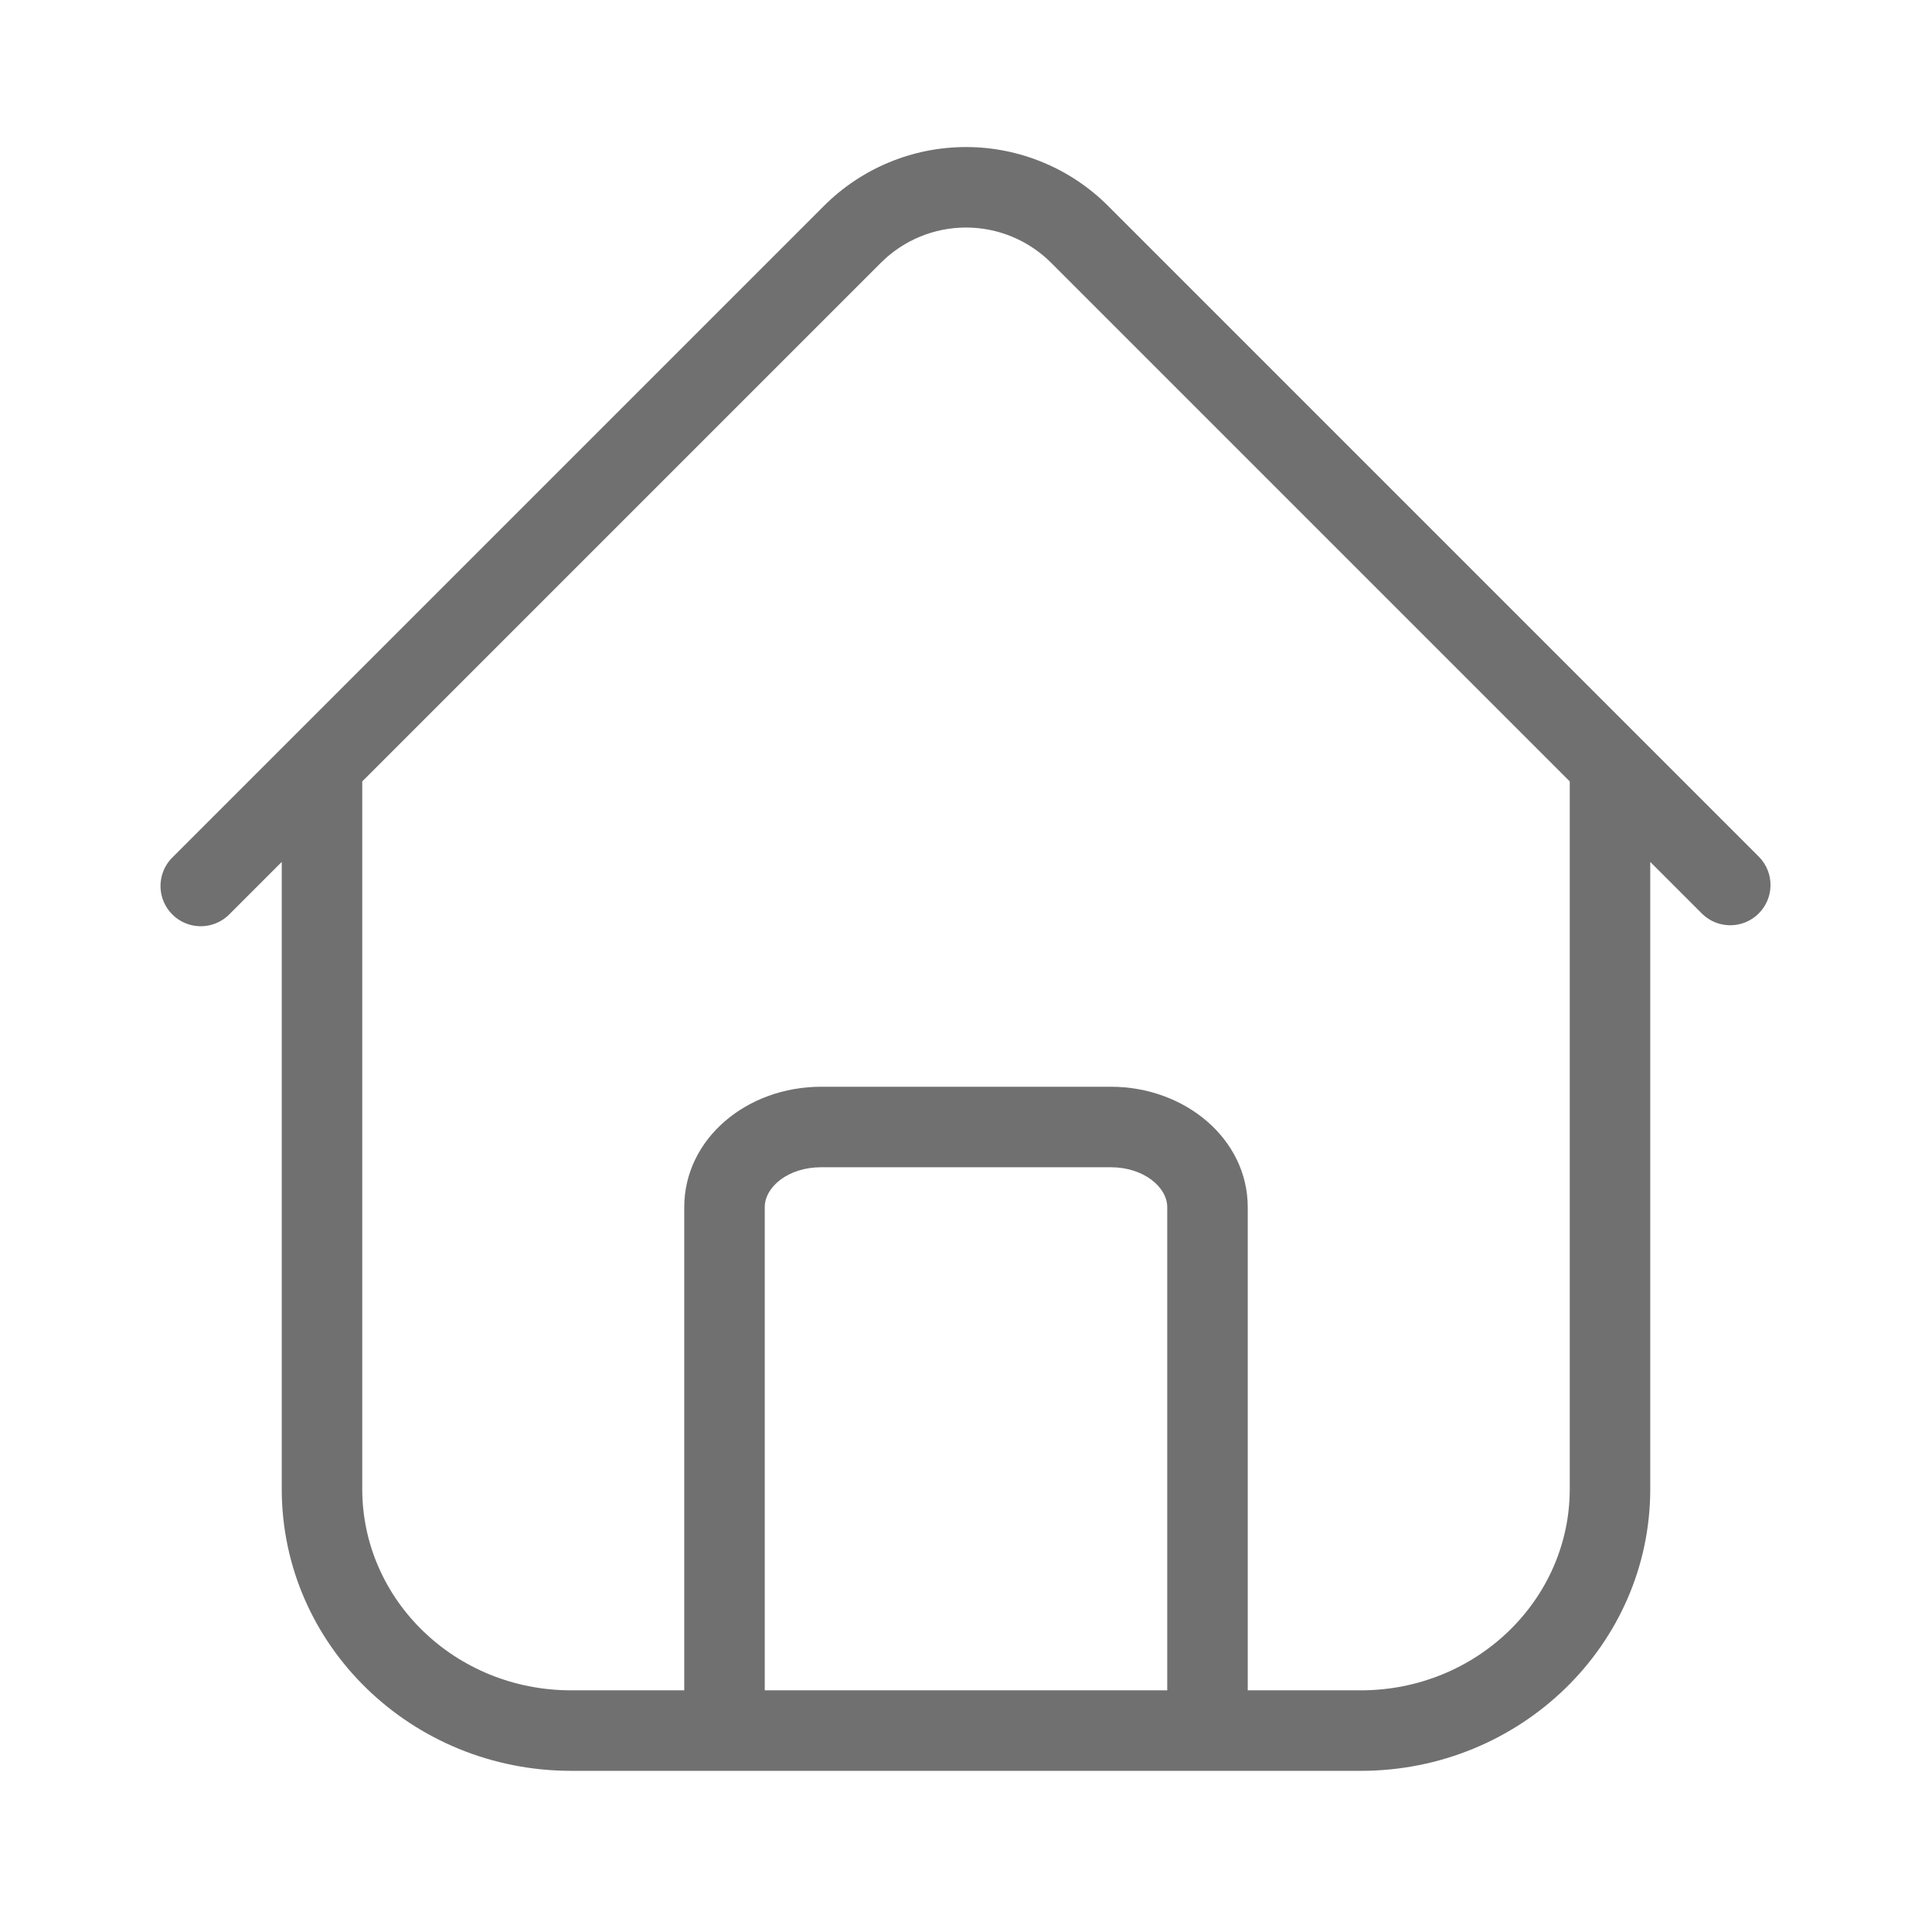
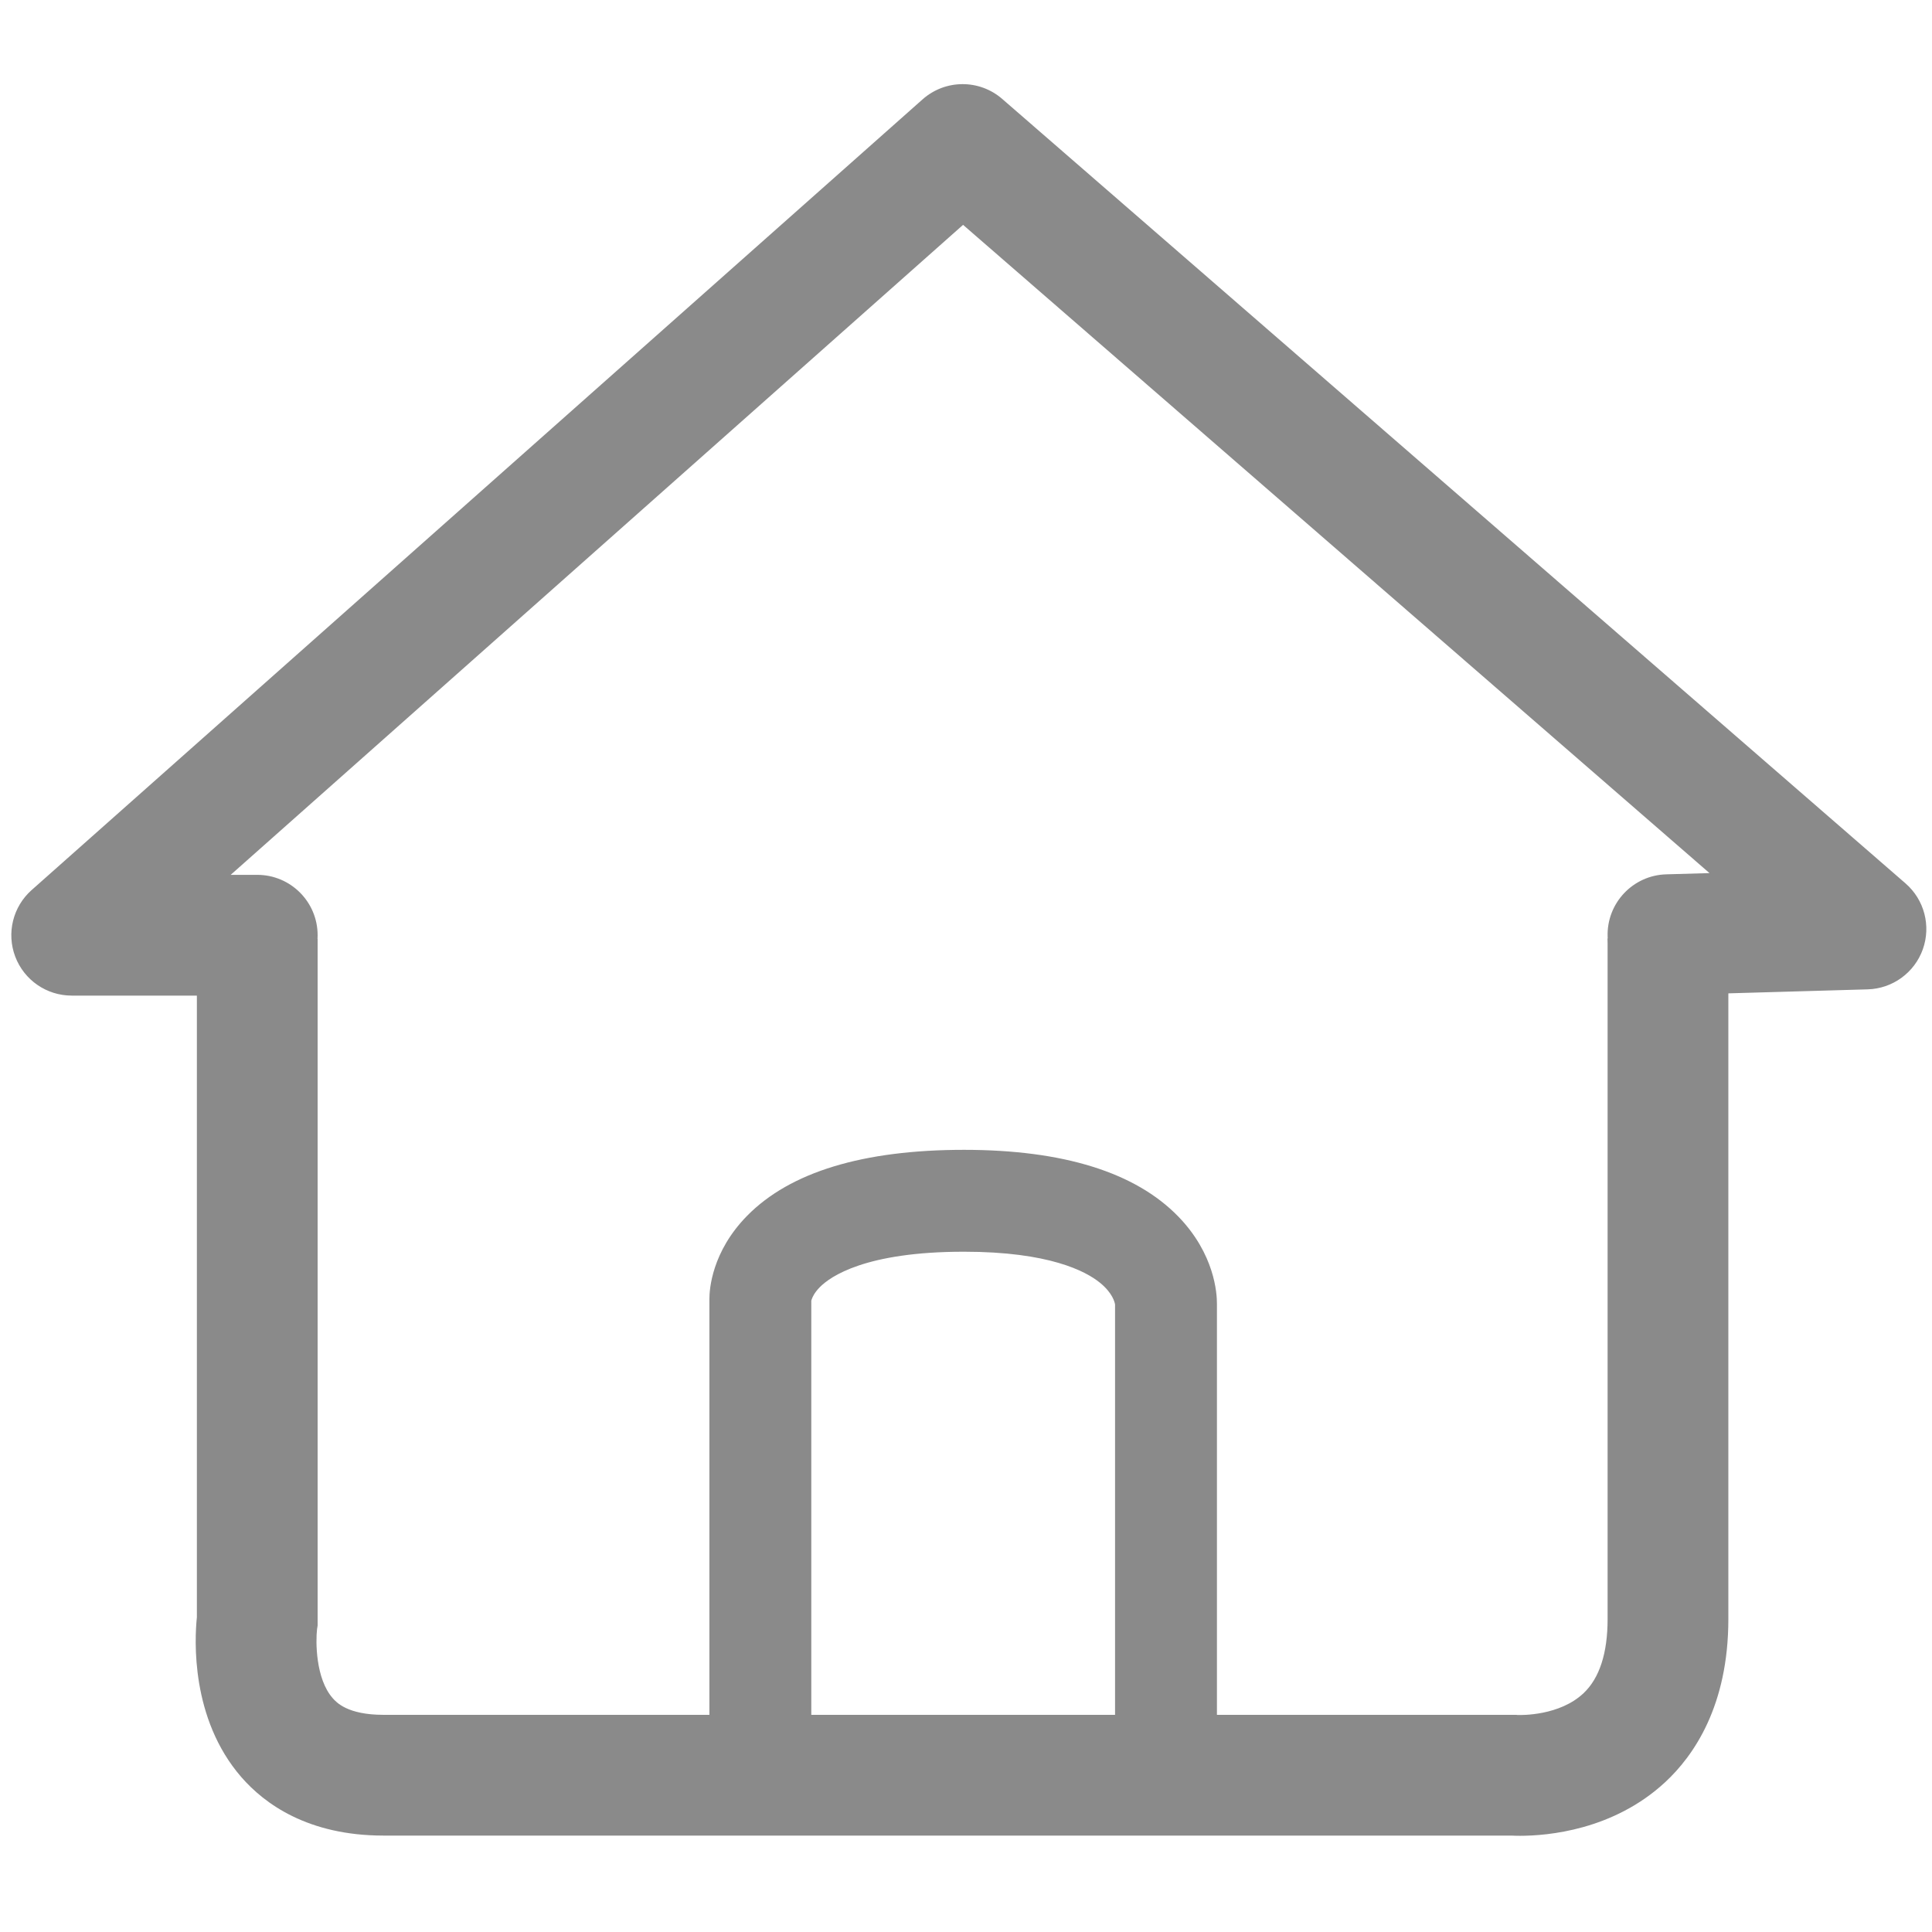
- <svg xmlns="http://www.w3.org/2000/svg" t="1515032644044" class="icon" style="" viewBox="0 0 1024 1024" version="1.1" p-id="1078" width="32" height="32">
+ <svg xmlns="http://www.w3.org/2000/svg" t="1516931128472" class="icon" style="" viewBox="0 0 1024 1024" version="1.1" p-id="2131" width="32" height="32">
  <defs>
    <style type="text/css" />
  </defs>
-   <path d="M362.667 895.915V639.851c0-36.267 33.109-63.851 72.533-63.851h153.6c39.253 0 72.533 27.648 72.533 63.851v256.064h59.904c61.269 0 110.763-47.957 110.763-106.731V414.165L557.163 139.328a63.808 63.808 0 0 0-90.325 0L192 414.165v375.019c0 58.88 49.387 106.731 110.763 106.731H362.667z m42.667 0h213.333V639.851c0-10.709-12.587-21.184-29.867-21.184h-153.6c-17.408 0-29.867 10.389-29.867 21.184v256.064z m469.333-439.083v332.352c0 82.645-68.885 149.397-153.429 149.397H302.763C218.133 938.581 149.333 871.936 149.333 789.184V456.832l-27.584 27.584a21.333 21.333 0 1 1-30.165-30.165L436.672 109.163a106.475 106.475 0 0 1 150.656 0l345.088 345.088a21.333 21.333 0 0 1-30.165 30.165L874.667 456.832z" p-id="1079" fill="#707070" />
+   <path d="M805.695 973.009c-1.963 0-3.541-0.054-4.672-0.111L203.268 972.898c-40.042 0-63.091-16.865-75.375-31.013-26.919-31.003-24.757-73.037-23.543-84.7l0-359.53 64 0 0 363.913-0.302 1.883c-0.761 6.401-0.833 26.277 8.289 36.609 1.93 2.186 7.803 8.838 26.932 8.838l600.308 0 0.75 0.082c2.153 0.076 22.315 0.434 34.996-11.557 8.454-7.994 12.74-21.212 12.74-39.288L852.063 497.379l64 0 0 360.756c0 45.871-18.247 72.371-33.555 86.525C854.974 970.12 820.092 973.008 805.695 973.009z" p-id="2132" fill="#8a8a8a" />
+   <path d="M136.349 527.688 38 527.688c-13.291 0-25.197-8.214-29.916-20.639-4.718-12.425-1.266-26.472 8.674-35.294l472.219-419.09c12.02-10.668 30.087-10.766 42.223-0.227l478.781 415.791c9.955 8.646 13.588 22.513 9.151 34.929s-16.035 20.84-29.216 21.219l-104.938 3.012c-0.313 0.01-0.624 0.014-0.936 0.014-17.247 0-31.471-13.729-31.97-31.082-0.507-17.666 13.403-32.398 31.069-32.905l22.931-0.658L510.448 119.179 122.266 463.688l14.083 0c17.673 0 32 14.327 32 32S154.022 527.688 136.349 527.688z" p-id="2133" fill="#8a8a8a" />
+   <path d="M403 941.201c-14.912 0-27-12.088-27-27L376 688.355c0.002-4.866 1.234-24.9 20.021-43.995 22.8-23.173 61.458-34.923 114.901-34.923 52.638 0 90.876 11.911 113.652 35.403 19.225 19.828 20.464 40.706 20.426 46.244l0 222.25c0 14.912-12.088 27-27 27s-27-12.088-27-27L591 691.402c-0.179-1.167-1.308-6.104-8.017-11.541-7.569-6.134-26.997-16.424-72.062-16.424-52.272 0-70.848 13.145-76.408 18.795-2.73 2.775-3.876 5.136-4.357 6.627-0.073 0.225-0.123 0.411-0.157 0.549l0 224.793C430 929.113 417.912 941.201 403 941.201z" p-id="2134" fill="#8a8a8a" />
</svg>
